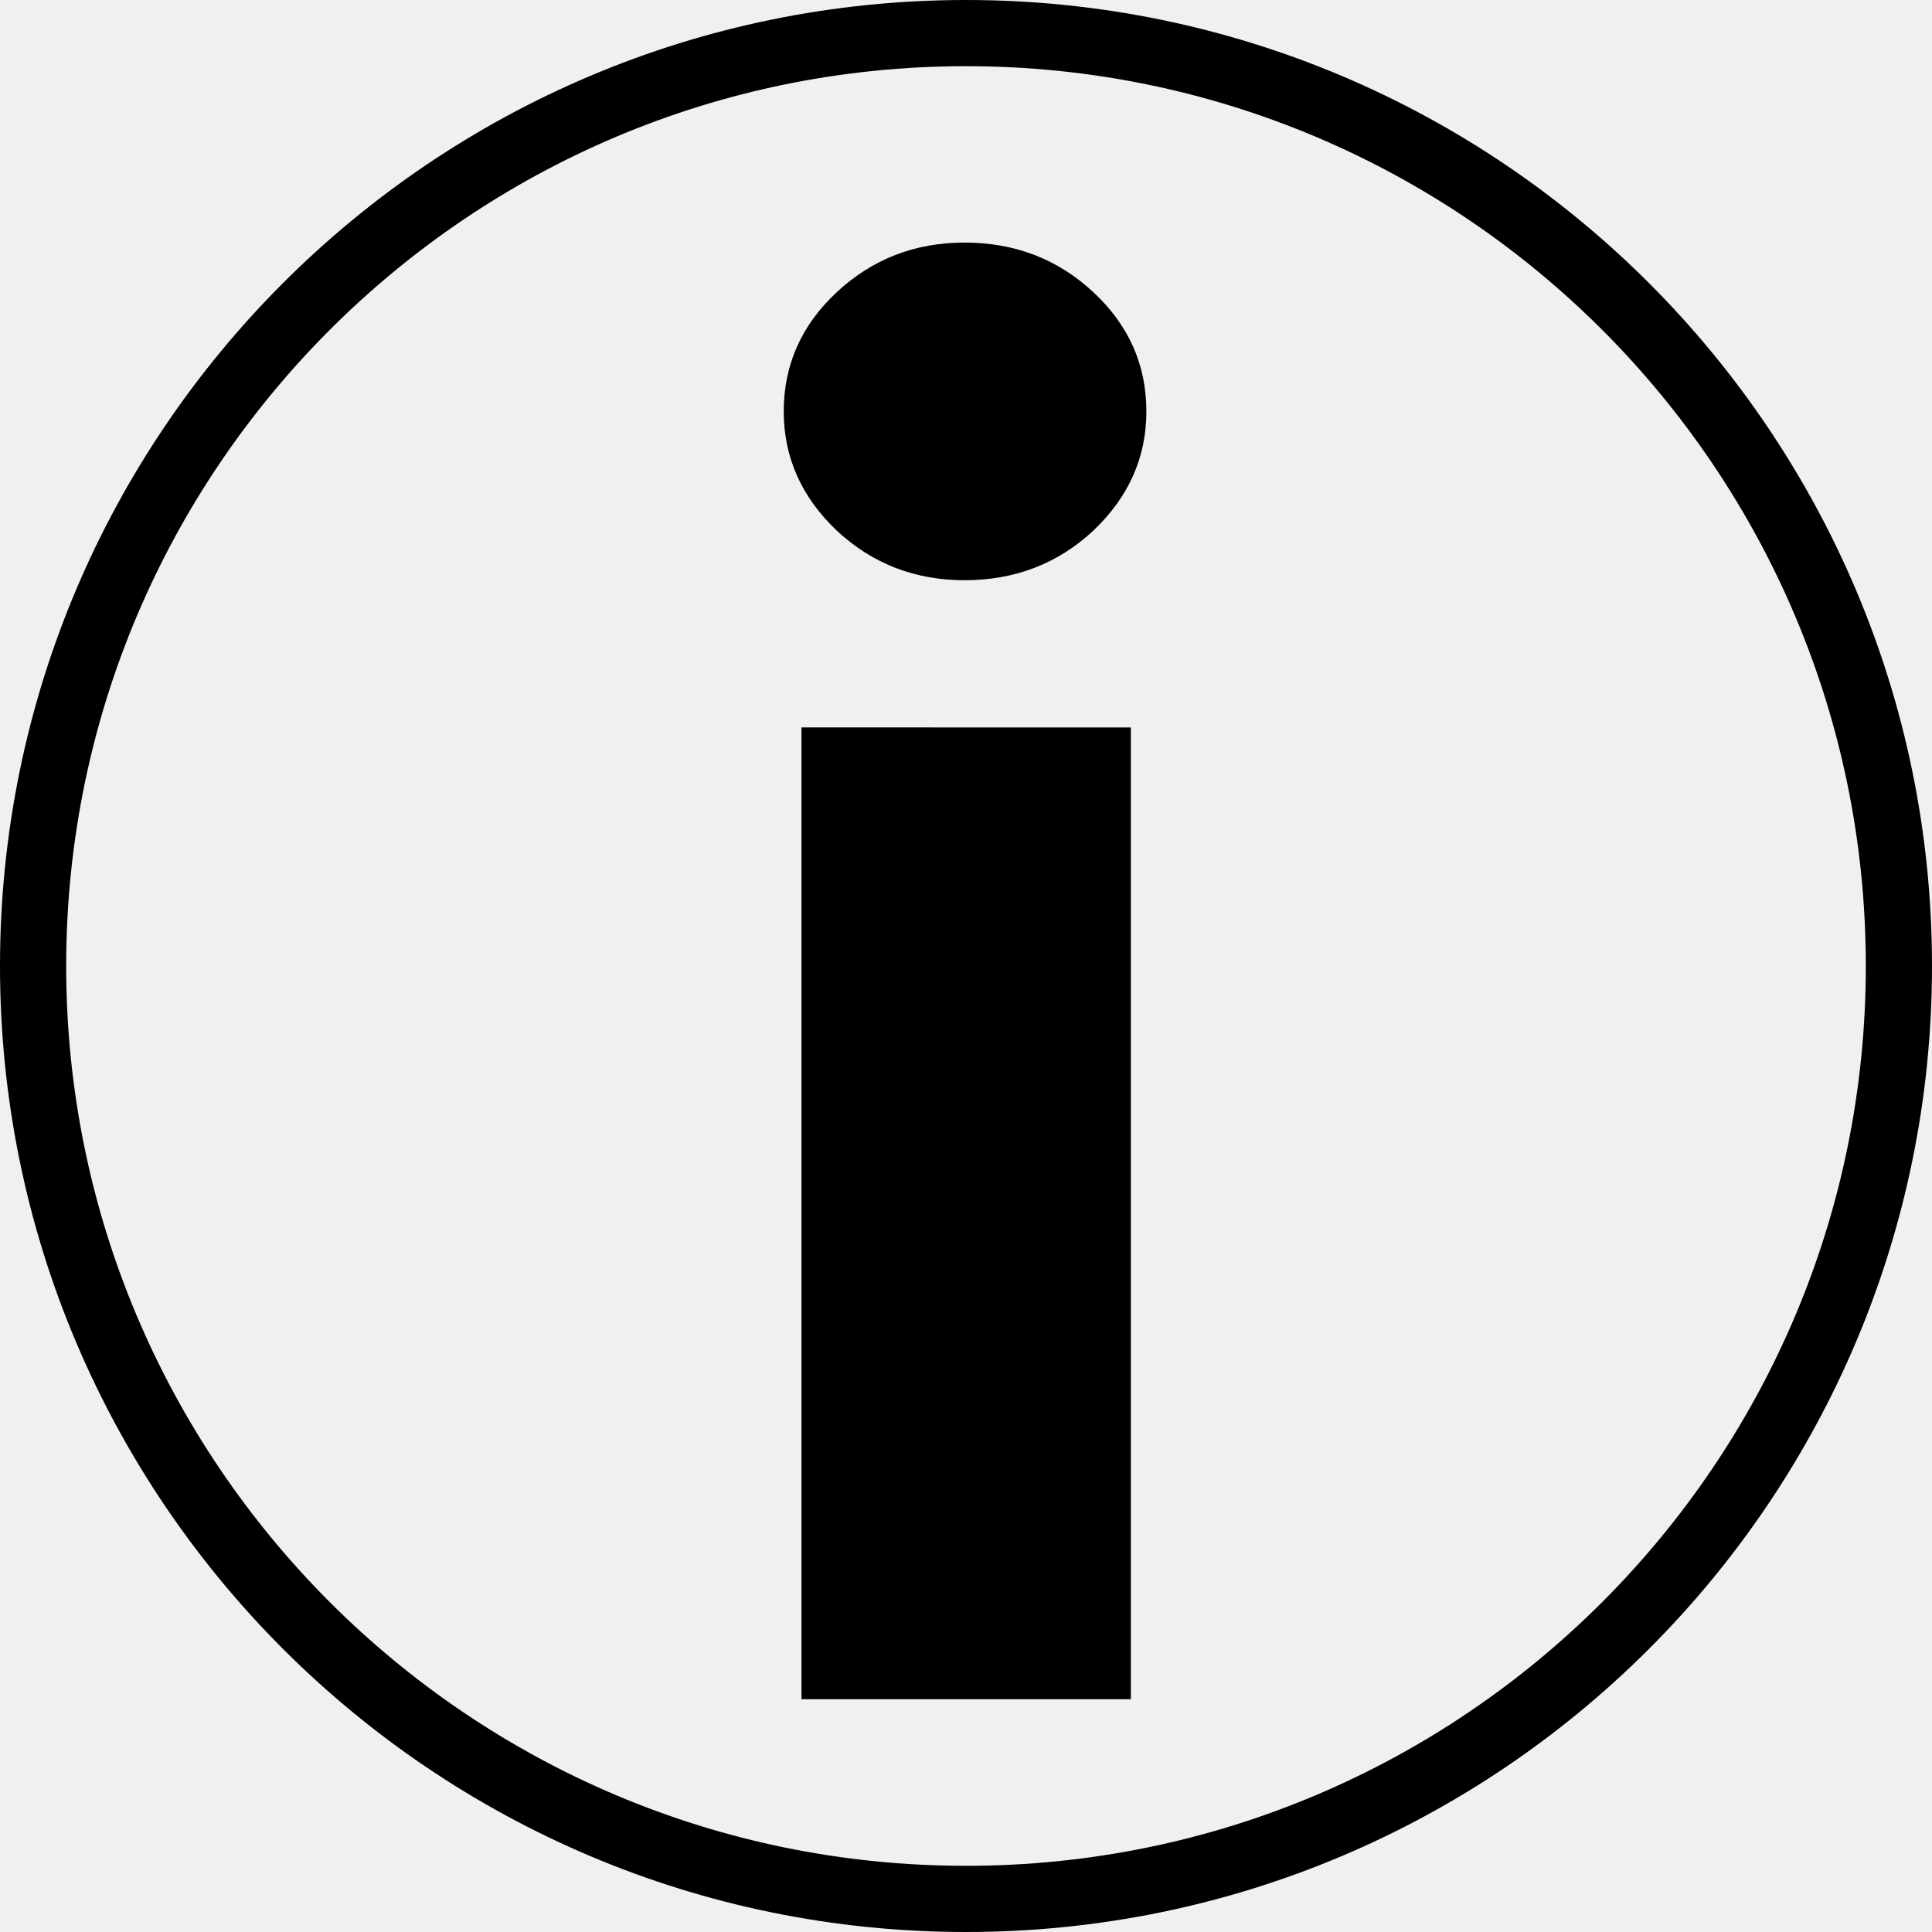
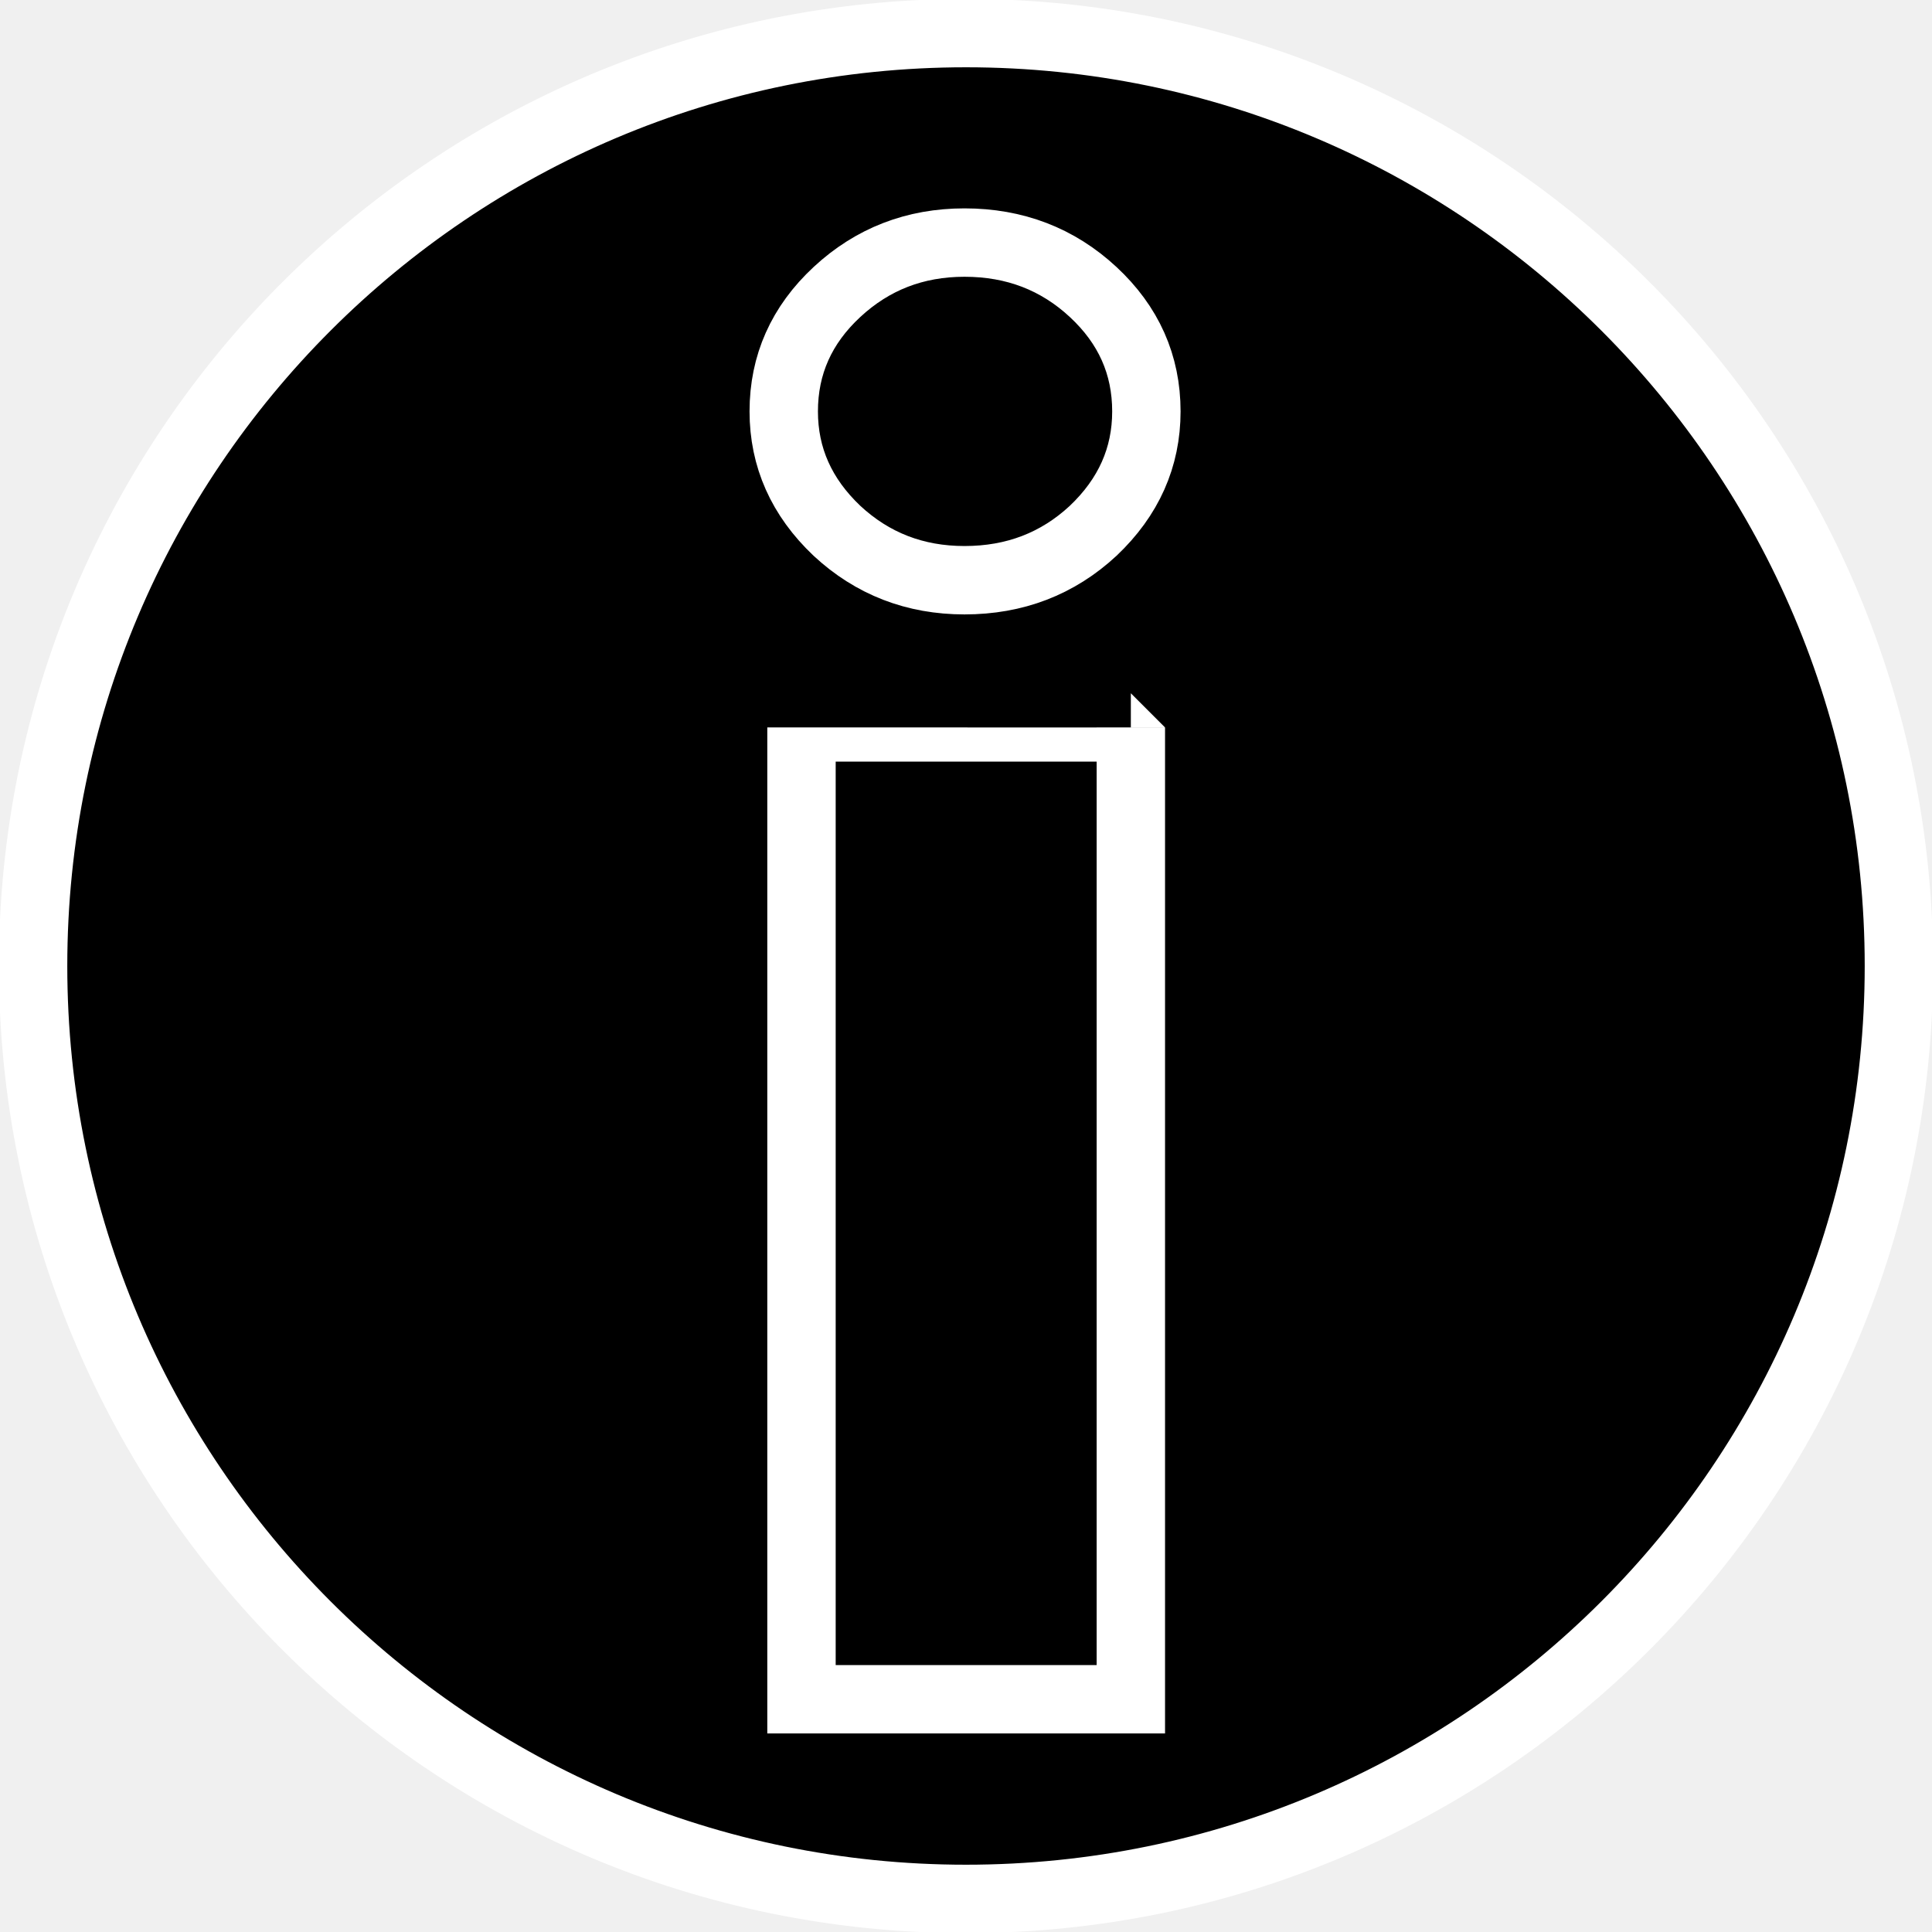
<svg xmlns="http://www.w3.org/2000/svg" id="svg2411" viewBox="0 0 350.29 350.29" version="1.0">
-   <g id="layer1" transform="translate(-202 -474.36)">
-     <g id="g2516" transform="translate(79 352.36)">
-       <g id="g2500" style="stroke-linejoin:round;stroke:#000000;stroke-width:12;fill:none" transform="translate(129,128)">
-         <path id="path2502" d="m338.29 169.14c0 93.37-75.78 169.15-169.15 169.15-93.364 0-169.14-75.78-169.14-169.15 0-93.364 75.776-169.14 169.14-169.14 93.37 0 169.15 75.776 169.15 169.14z" />
-       </g>
-       <g id="g2504" style="fill:#000000" transform="translate(265.1 165.98)">
-         <path id="path2506" d="m0 30.61c0-8.461 3.217-15.677 9.651-21.65 6.434-5.973 14.142-8.959 23.122-8.96 9.115 0.001 16.89 2.987 23.324 8.96 6.434 5.973 9.651 13.189 9.652 21.65-0.001 8.338-3.218 15.555-9.652 21.652-6.434 5.972-14.209 8.958-23.324 8.958-8.98 0-16.688-2.986-23.122-8.958-6.434-6.097-9.651-13.314-9.651-21.652zm62.933 57.301v176.2h-59.716v-176.2c0 0.001 59.716 0.001 59.716 0.001" />
-       </g>
-     </g>
-   </g>
+   <defs id="defs12" />
+   <path id="path2506" style="fill:#000000;stroke:#ffffff;stroke-opacity:1;stroke-width:12.4;stroke-dasharray:none" transform="translate(-202,-474.36)" d="m 344.1,548.95 c 0,-8.461 3.217,-15.677 9.651,-21.65 6.434,-5.973 14.142,-8.959 23.122,-8.96 9.115,10e-4 16.89,2.987 23.324,8.96 6.434,5.973 9.651,13.189 9.652,21.65 -10e-4,8.338 -3.218,15.555 -9.652,21.652 -6.434,5.972 -14.209,8.958 -23.324,8.958 -8.98,0 -16.688,-2.986 -23.122,-8.958 -6.434,-6.097 -9.651,-13.314 -9.651,-21.652 z m 62.933,57.301 v 176.2 h -59.716 v -176.2 c 0,10e-4 59.716,10e-4 59.716,10e-4 M 546.29,649.5 c 0,93.37 -75.78,169.15 -169.15,169.15 C 283.776,818.65 208,742.87 208,649.5 c 0,-93.364 75.776,-169.14 169.14,-169.14 93.37,0 169.15,75.776 169.15,169.14 z" />
</svg>
